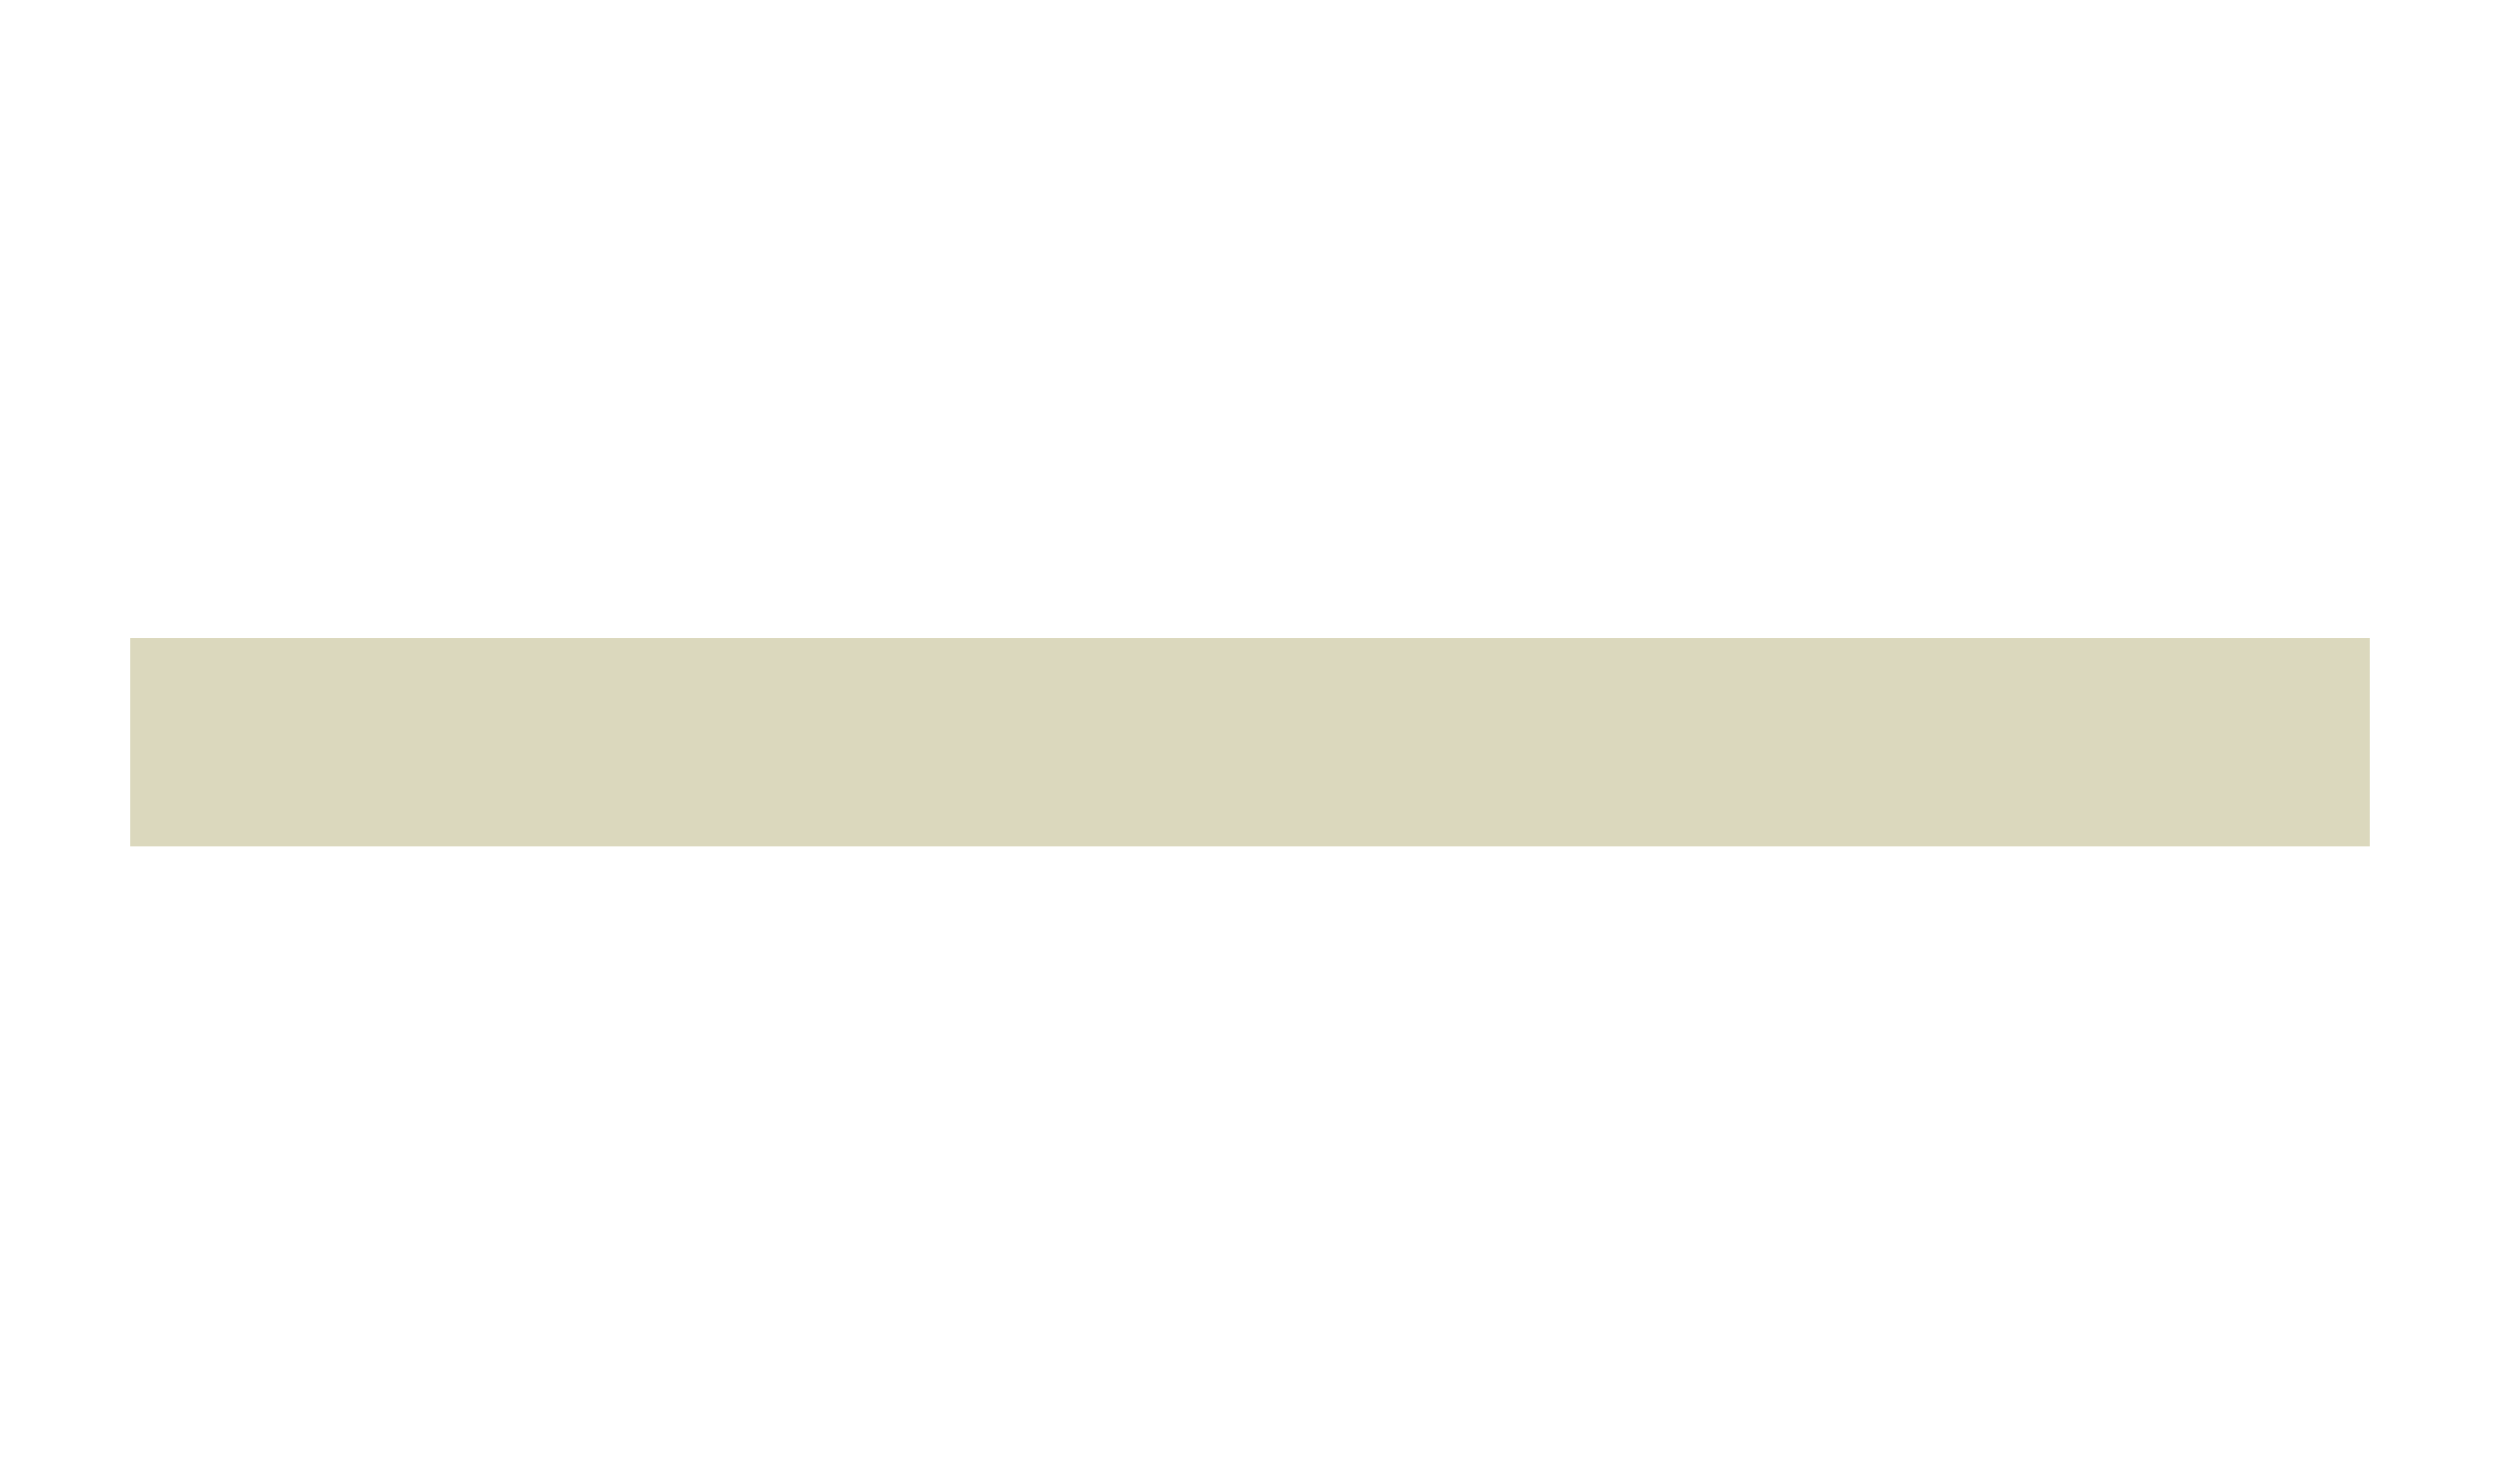
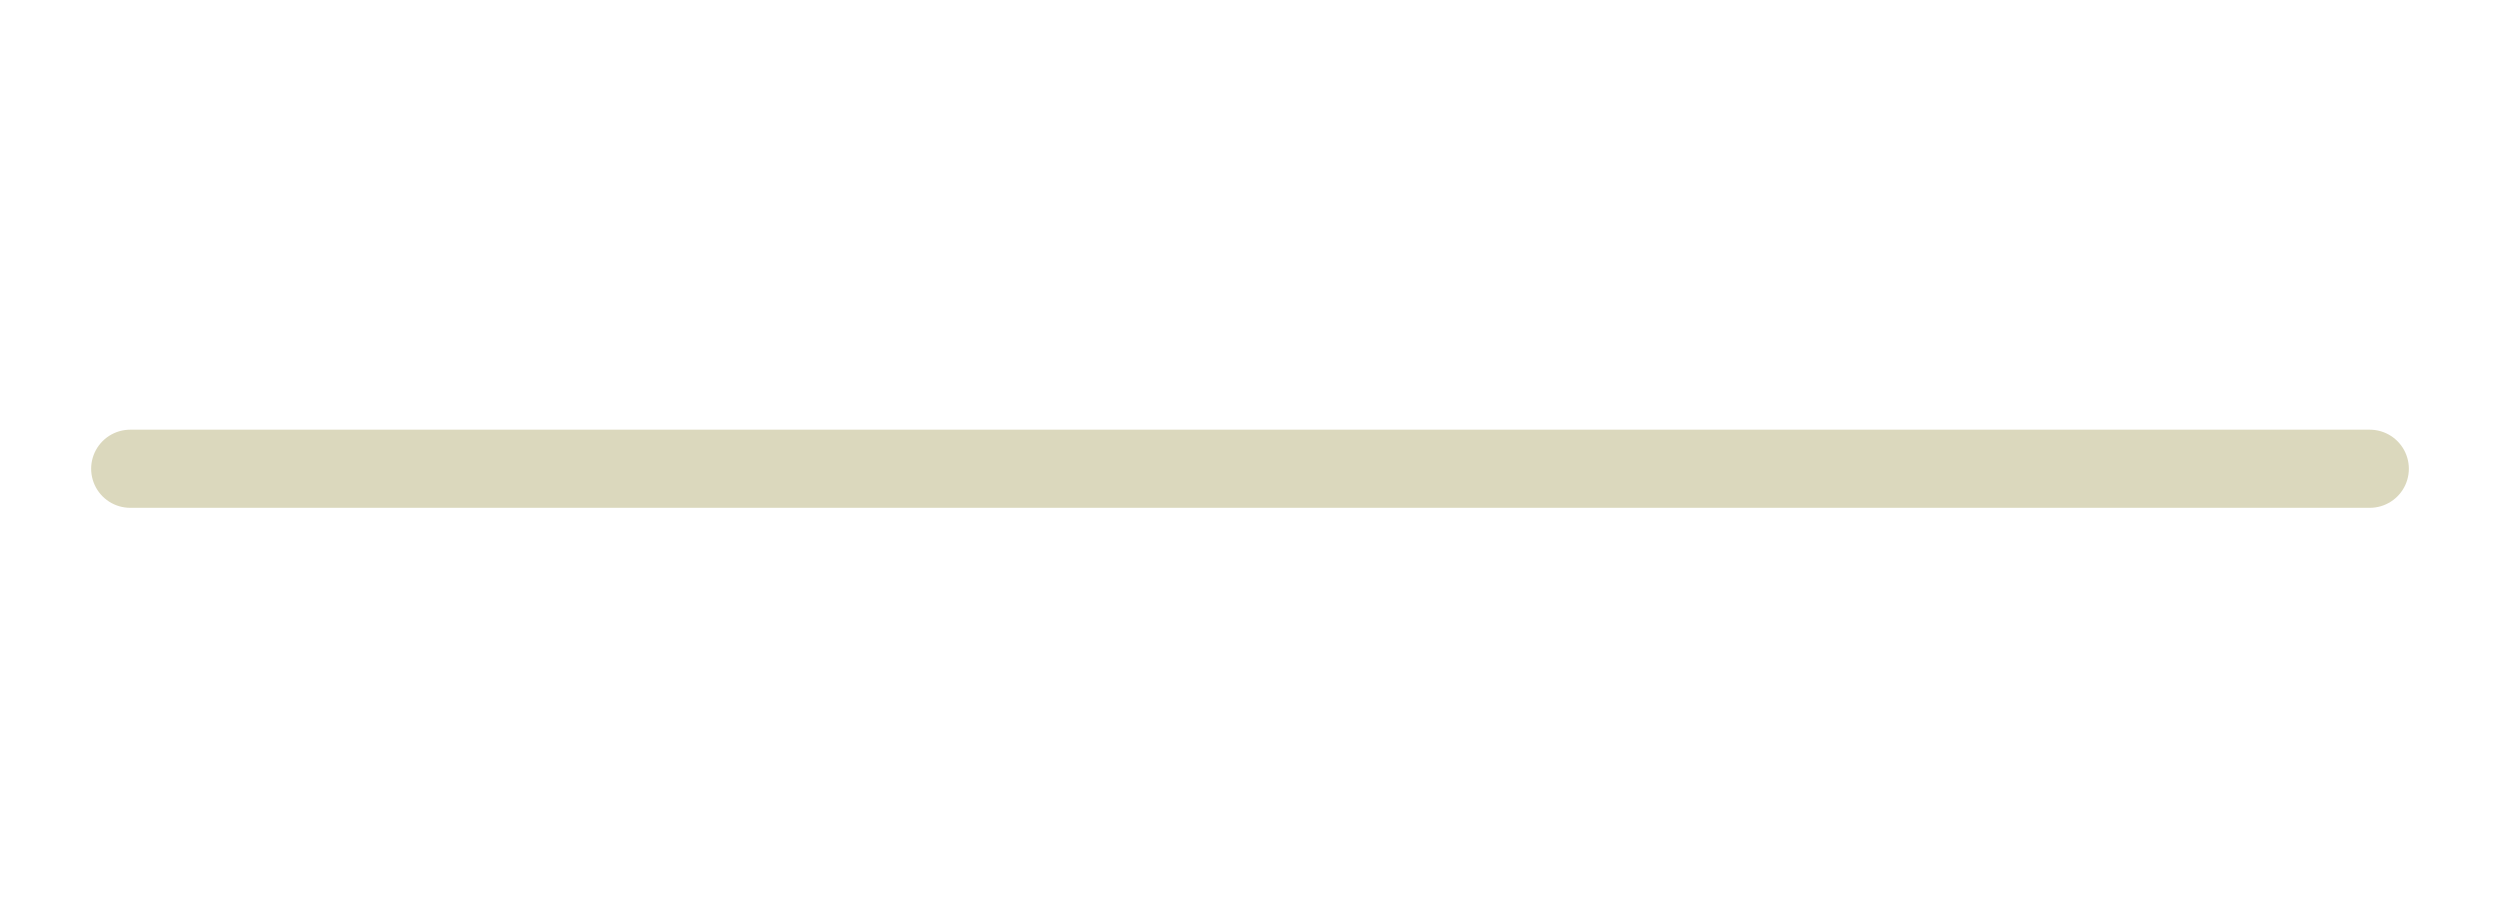
- <svg xmlns="http://www.w3.org/2000/svg" version="1.1" id="Layer_1" x="0px" y="0px" viewBox="0 0 96 56" enable-background="new 0 0 96 56" xml:space="preserve">
-   <line fill="none" stroke="#DBD8BD" stroke-width="8" stroke-miterlimit="10" x1="5" y1="28.5" x2="91" y2="28.5" />
+ <svg xmlns="http://www.w3.org/2000/svg" version="1.1" id="Layer_1" x="0px" y="0px" width="96" height="35" viewBox="0 10.5 96 35" enable-background="new 0 10.5 96 35" xml:space="preserve">
+   <line fill="none" stroke="#DBD8BD" stroke-width="3" stroke-linecap="round" stroke-linejoin="round" stroke-miterlimit="10" x1="5" y1="28.5" x2="91" y2="28.5" />
</svg>
